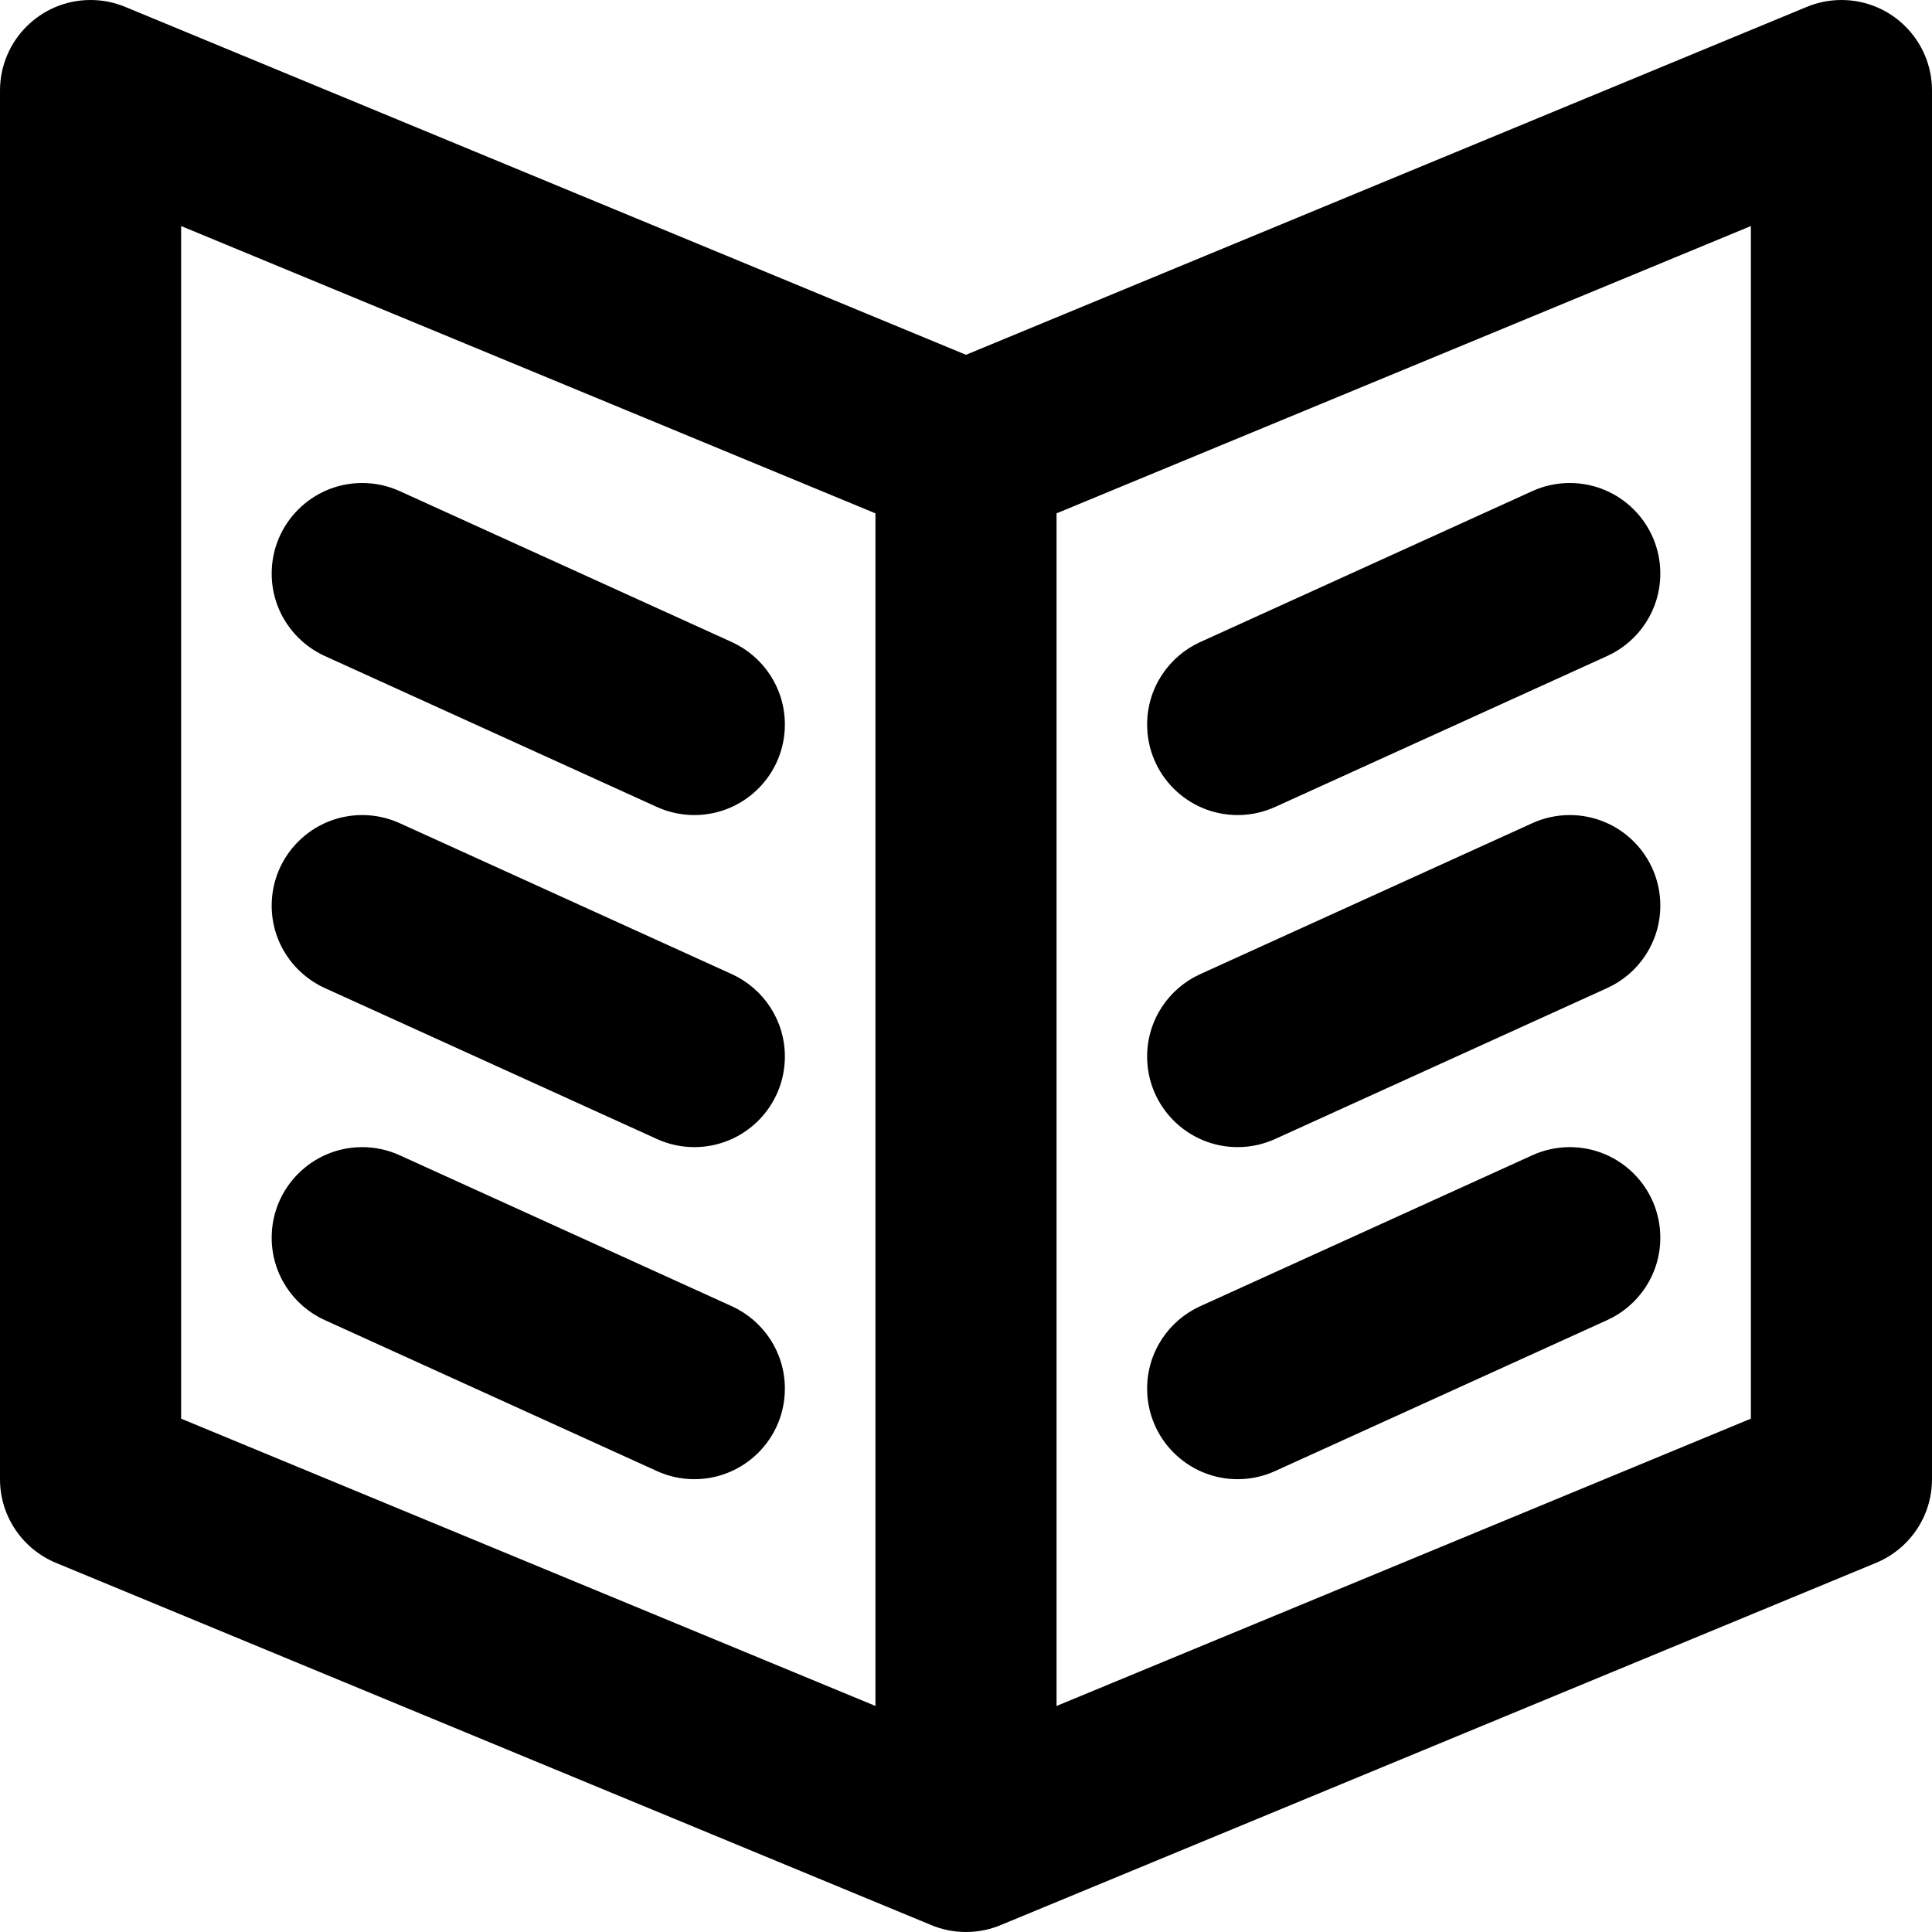
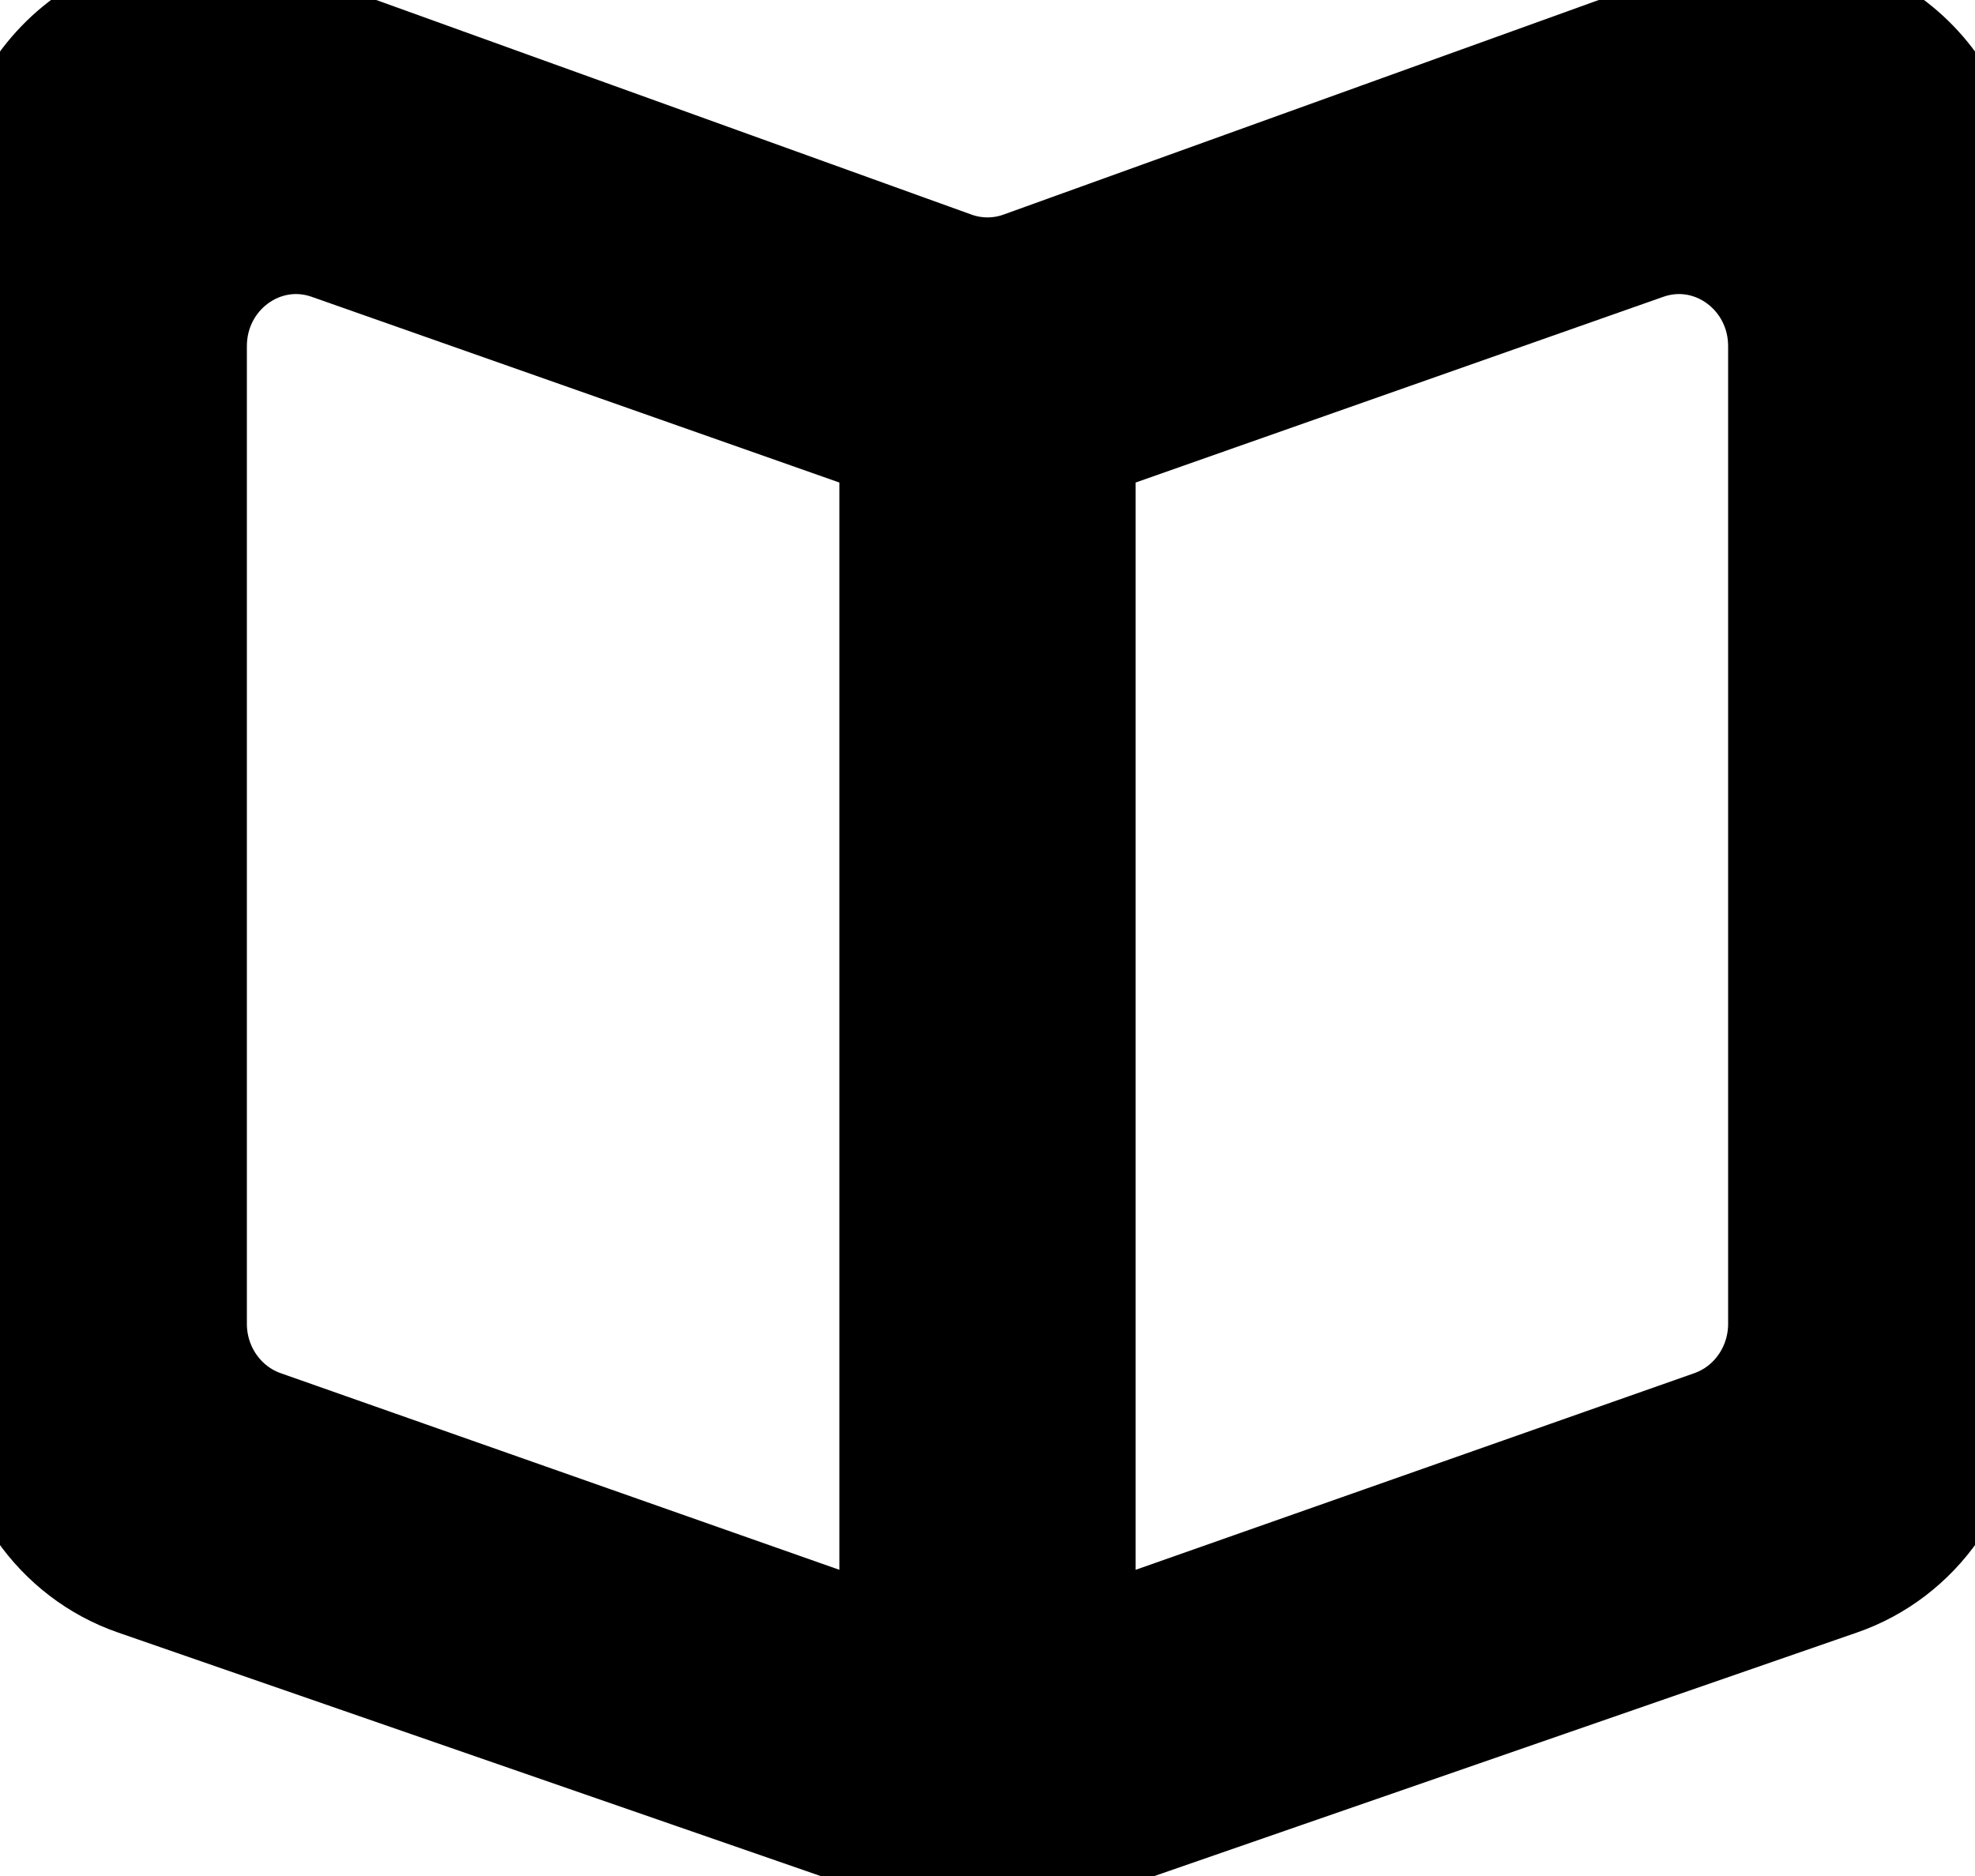
- <svg xmlns="http://www.w3.org/2000/svg" version="1.1" id="Layer_1" x="0px" y="0px" width="64px" height="64px" viewBox="0 0 64 64" enable-background="new 0 0 64 64" xml:space="preserve" fill="#000000">
-   <g id="BOOK_2_1_" enable-background="new    " fill="#000000">
-     <g id="BOOK_2" fill="#000000">
-       <g fill="#000000">
-         <path d="M10.759,32.73L10.759,32.73l11,5l0,0C22.137,37.902,22.557,38,23,38c1.657,0,3-1.343,3-3     c0-1.214-0.721-2.259-1.759-2.731l0,0l-11-5l0,0C12.863,27.097,12.443,27,12,27c-1.657,0-3,1.343-3,3     C9,31.214,9.721,32.259,10.759,32.73z M10.759,43.73L10.759,43.73l11,5l0,0C22.137,48.902,22.557,49,23,49c1.657,0,3-1.343,3-3     c0-1.214-0.721-2.259-1.759-2.73l0,0l-11-5l0,0C12.863,38.098,12.443,38,12,38c-1.657,0-3,1.343-3,3     C9,42.214,9.721,43.259,10.759,43.73z M10.759,21.731L10.759,21.731l11,5l0,0C22.137,26.903,22.557,27,23,27c1.657,0,3-1.343,3-3     c0-1.214-0.721-2.259-1.759-2.731l0,0l-11-5l0,0C12.863,16.097,12.443,16,12,16c-1.657,0-3,1.343-3,3     C9,20.214,9.721,21.259,10.759,21.731z M41,49c0.443,0,0.863-0.098,1.241-0.27l0,0l11-5l0,0C54.279,43.259,55,42.214,55,41     c0-1.657-1.343-3-3-3c-0.443,0-0.863,0.098-1.241,0.27l0,0l-11,5l0,0C38.721,43.741,38,44.786,38,46C38,47.657,39.343,49,41,49z      M61,0c-0.406,0-0.794,0.082-1.146,0.228l0,0L59.848,0.23c-0.009,0.004-0.018,0.007-0.027,0.011L32,11.753L4.179,0.241     C4.17,0.237,4.161,0.234,4.152,0.23L4.147,0.228l0,0C3.794,0.082,3.406,0,3,0C1.343,0,0,1.343,0,3v46     c0,1.257,0.774,2.333,1.871,2.779l28.942,11.977C31.177,63.913,31.578,64,32,64s0.823-0.087,1.188-0.245l28.941-11.976     C63.227,51.333,64,50.257,64,49V3C64,1.343,62.657,0,61,0z M29,56.512L6,46.995V7.488l23,9.517V56.512z M58,46.995l-23,9.517     V17.005l23-9.517V46.995z M41,38c0.443,0,0.863-0.098,1.241-0.27l0,0l11-5C54.279,32.259,55,31.214,55,30c0-1.657-1.343-3-3-3     c-0.443,0-0.863,0.097-1.241,0.269l0,0l-11,5l0,0C38.721,32.741,38,33.786,38,35C38,36.657,39.343,38,41,38z M41,27     c0.443,0,0.863-0.097,1.241-0.269l0,0l11-5l0,0C54.279,21.259,55,20.214,55,19c0-1.657-1.343-3-3-3     c-0.443,0-0.863,0.097-1.241,0.269l0,0l-11,5C38.721,21.741,38,22.786,38,24C38,25.657,39.343,27,41,27z" fill="#000000" />
+ <svg xmlns="http://www.w3.org/2000/svg" width="20px" height="19px" viewBox="0 0 20 19" version="1.1">
+   <defs />
+   <g id="Page-1" stroke="#000000" stroke-width="1" fill="none" fill-rule="evenodd">
+     <g id="Dribbble-Light-Preview" transform="translate(-260, -2759)" fill="#000000">
+       <g id="icons" transform="translate(56, 160)">
+         <path d="M222,2612.407 C222,2612.846 221.729,2613.236 221.324,2613.379 L215,2615.605 L215,2603.715 L215,2603.533 L220.676,2601.535 C221.325,2601.305 222,2601.801 222,2602.506 L222,2612.407 Z M213,2603.715 L213,2615.605 L206.676,2613.379 C206.271,2613.236 206,2612.846 206,2612.407 L206,2602.506 C206,2601.801 206.675,2601.305 207.324,2601.535 L213,2603.533 L213,2603.715 Z M221.337,2599.118 L214.331,2601.644 C214.117,2601.721 213.883,2601.721 213.669,2601.644 L206.663,2599.118 C205.362,2598.648 204,2599.64 204,2601.056 L204,2613.116 C204,2613.997 204.547,2614.781 205.36,2615.062 L213.68,2617.946 C213.888,2618.018 214.112,2618.018 214.32,2617.946 L222.64,2615.062 C223.453,2614.781 224,2613.997 224,2613.116 L224,2601.056 C224,2599.64 222.638,2598.648 221.337,2599.118 L221.337,2599.118 Z" id="book-[#1207]" />
      </g>
    </g>
  </g>
</svg>
